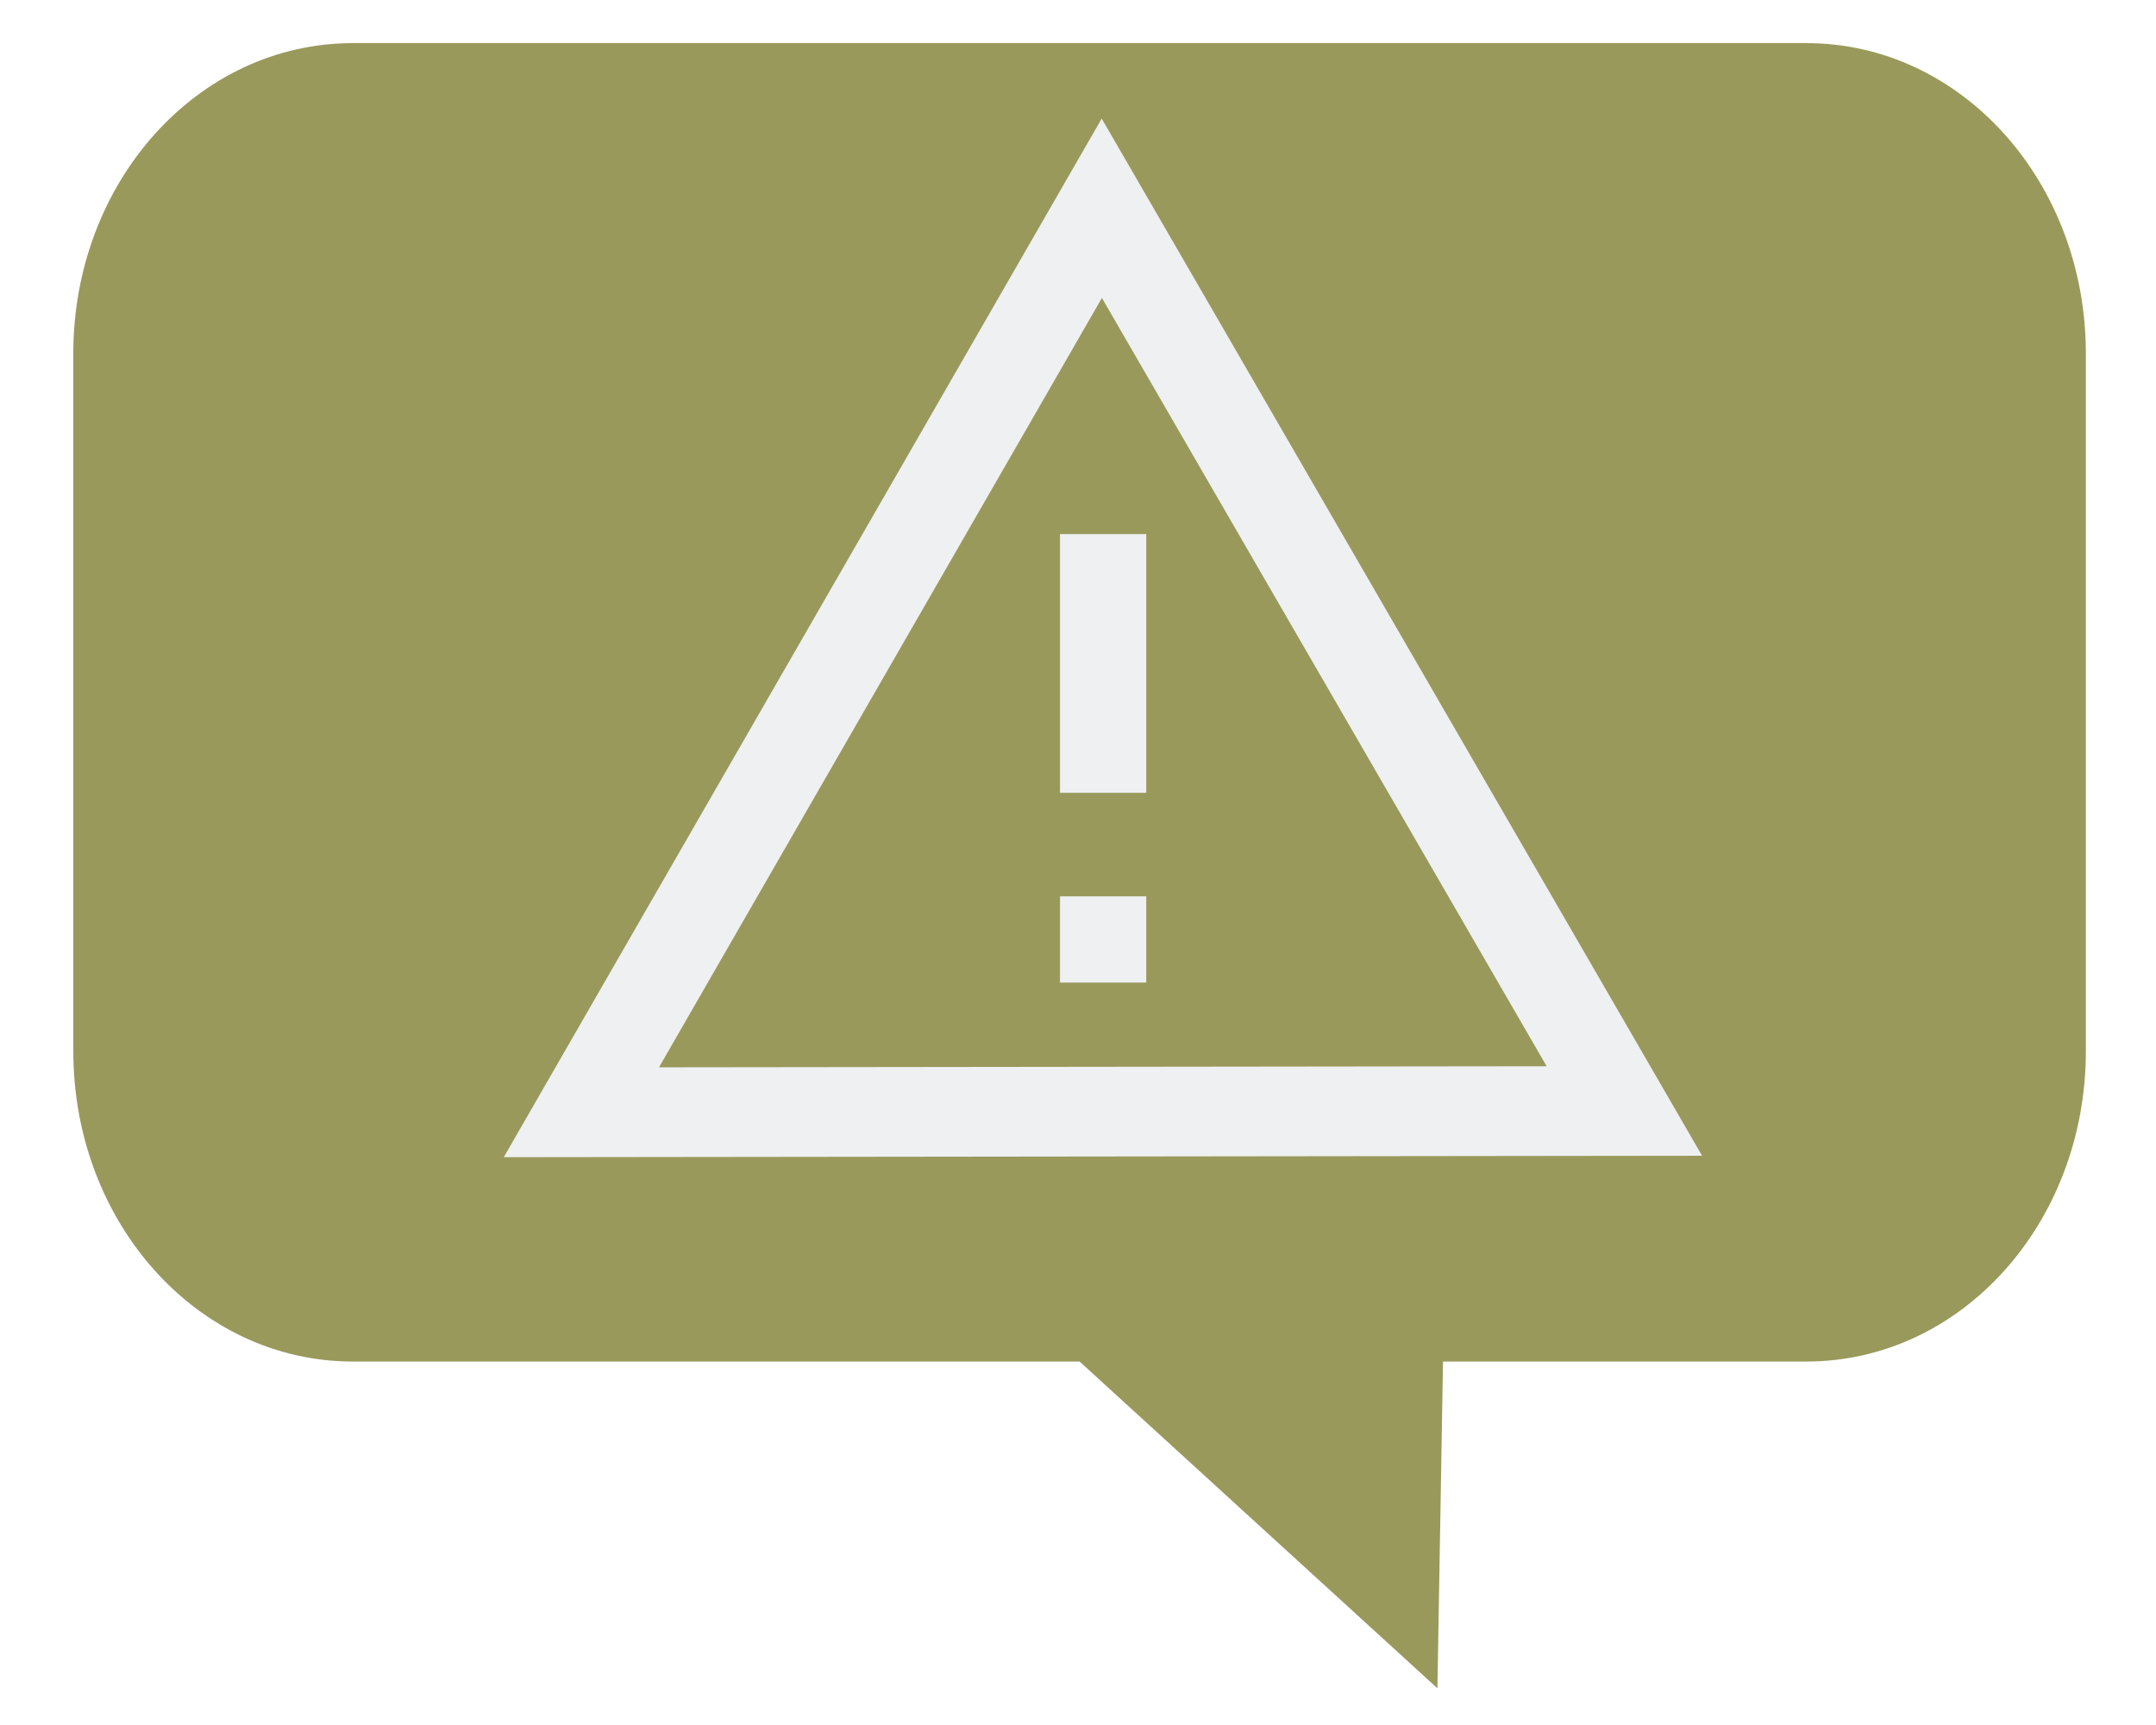
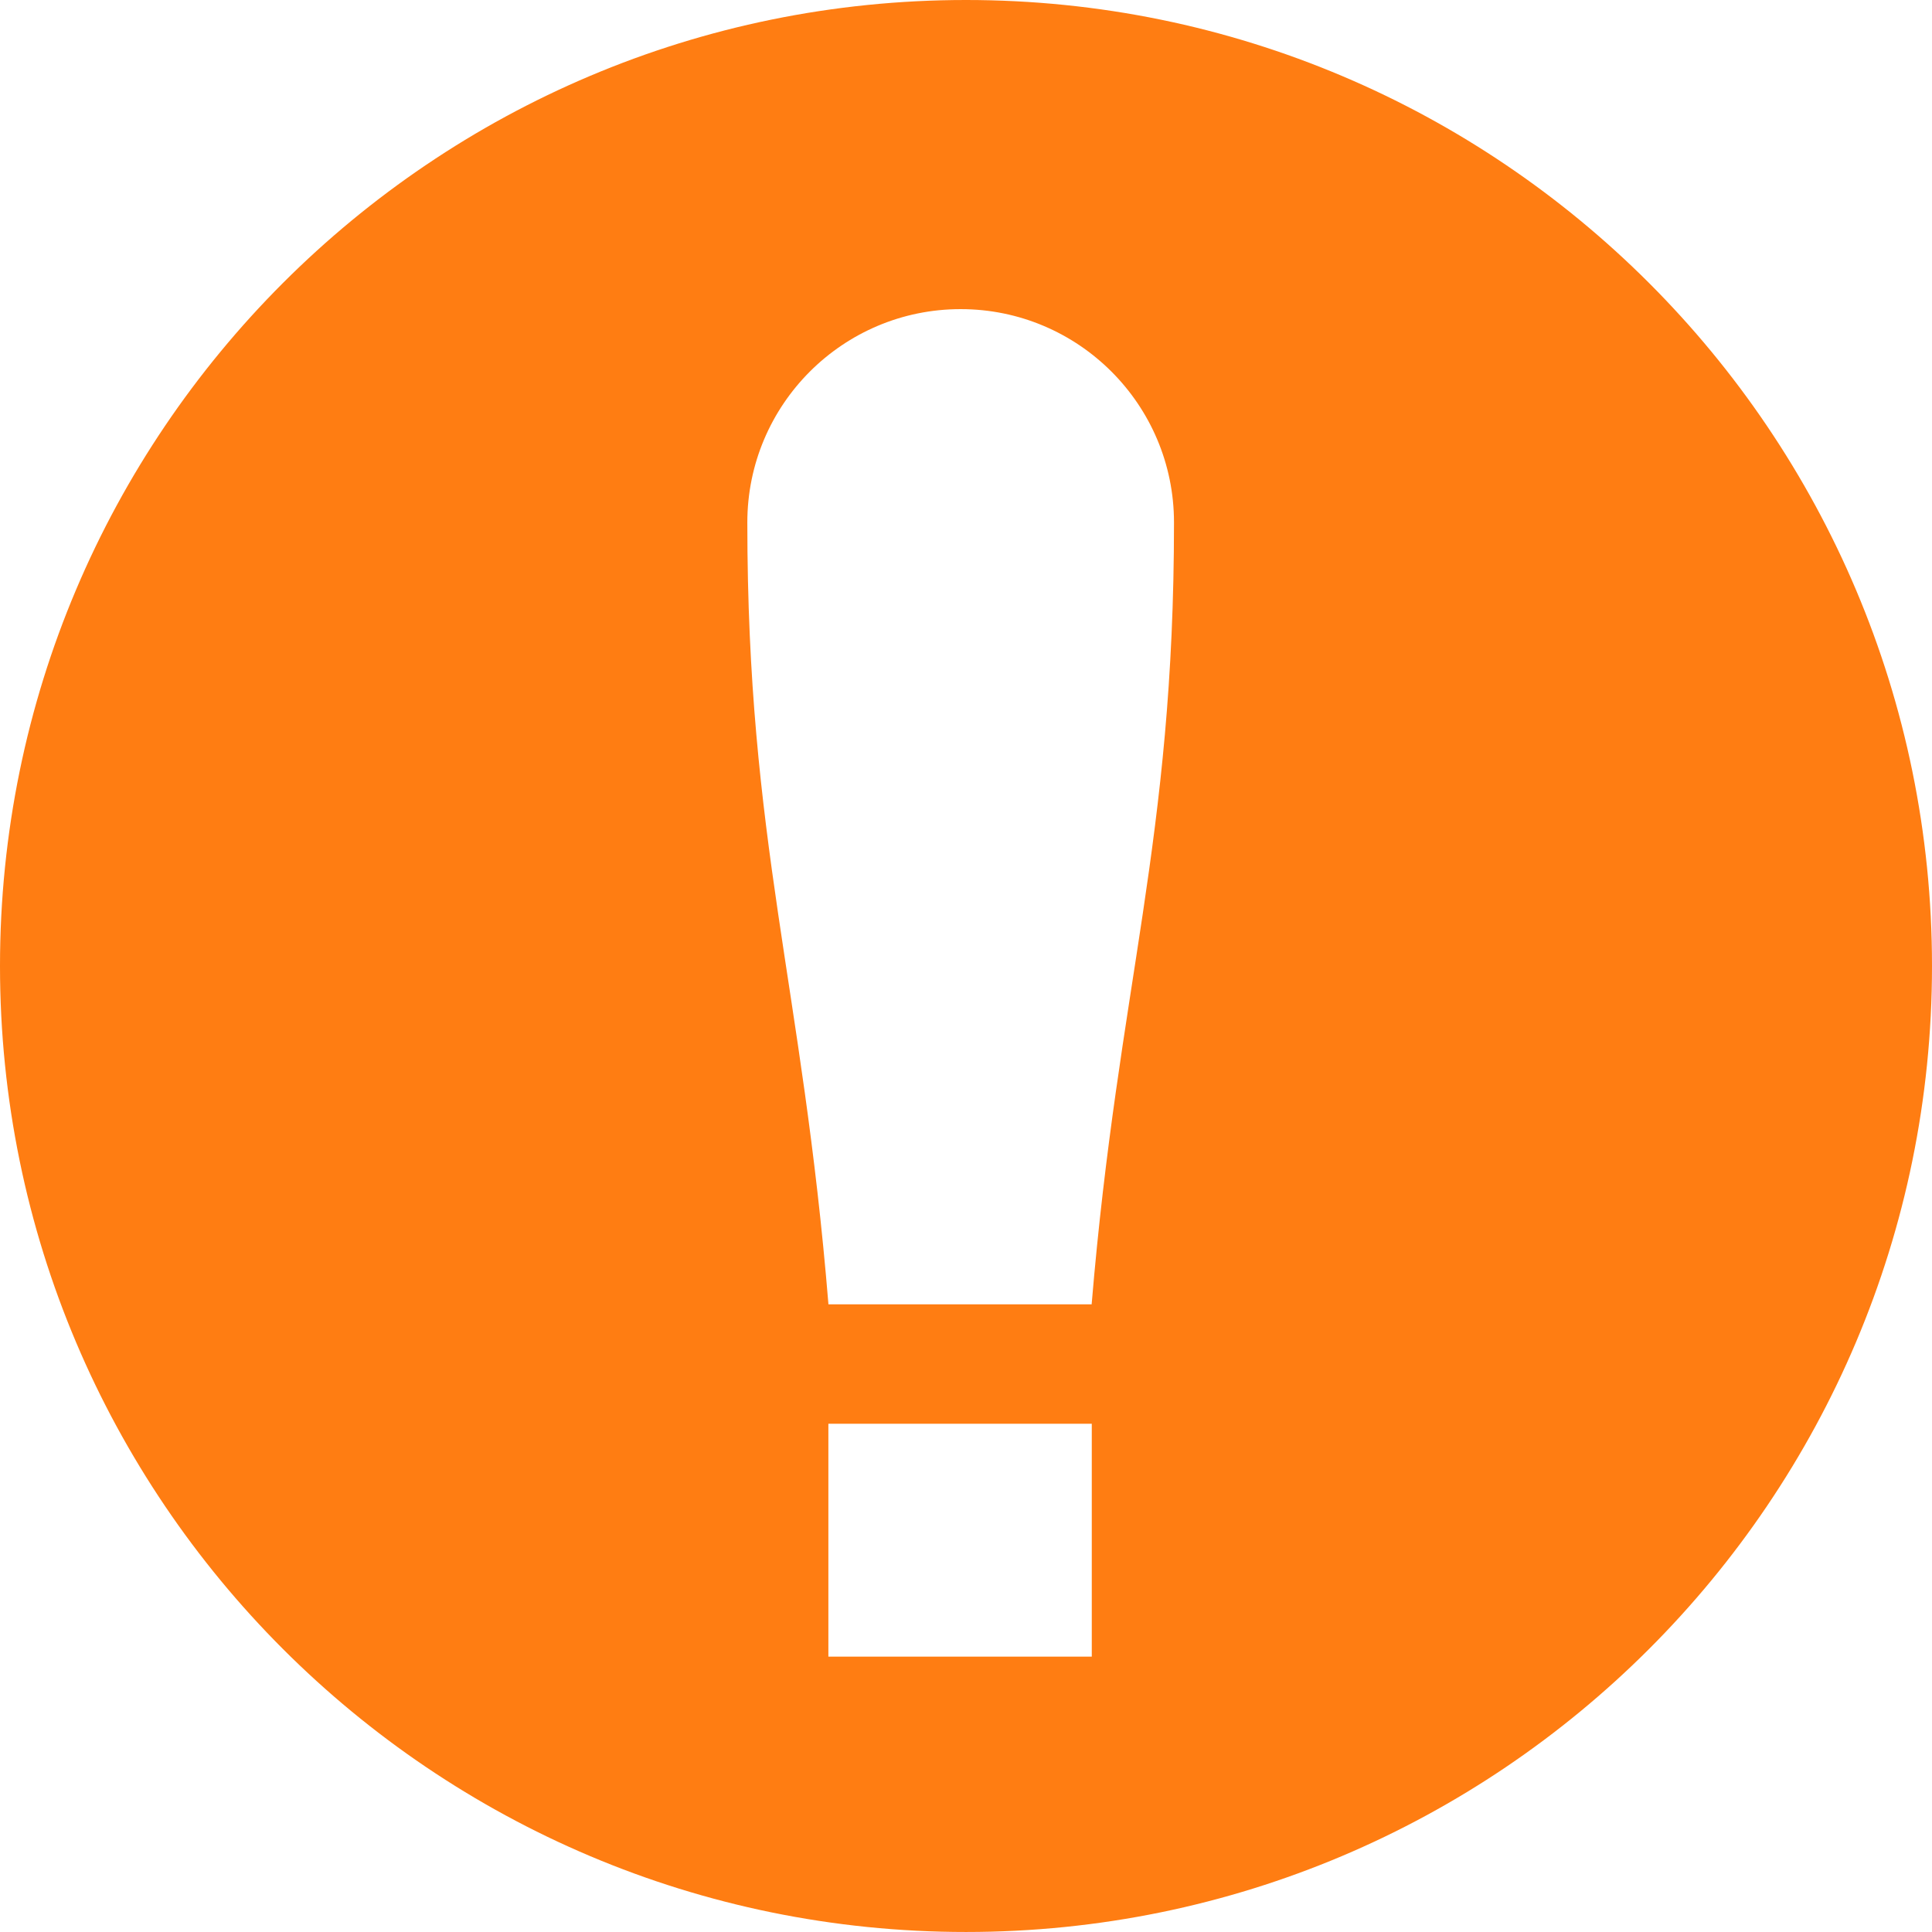
- <svg width="125" height="100">
-   <g transform="matrix(0.81,0,0,0.9,-21.6797,-101.5389)">
-     <path fill="#99995C" d="M 52.012,115.599 H 156.066 c 11.08,0 20,8.92 20,20 v 44.921 c 0,11.08 -8.92,20 -20,20 h -13.007 -13.007 l -0.4,21.049 -25.613,-21.049 H 91.032 78.025 65.019 52.012 c -11.08,0 -20,-8.92 -20,-20 v -44.921 c 0,-11.08 8.92,-20 20,-20 z" />
+ <svg xmlns="http://www.w3.org/2000/svg" version="1.1" id="Layer_1" x="0px" y="0px" width="122.88px" height="122.88px" viewBox="0 0 122.88 122.88" enable-background="new 0 0 122.88 122.88" xml:space="preserve">
+   <g>
+     <path fill="#ff7d12" fill-rule="evenodd" clip-rule="evenodd" d="M61.44,0c33.926,0,61.44,27.514,61.44,61.44c0,33.926-27.514,61.439-61.44,61.439 C27.513,122.88,0,95.366,0,61.44C0,27.514,27.513,0,61.44,0L61.44,0z M52.687,90.555H69.44v14.81H52.687V90.555L52.687,90.555z M69.431,82.96H52.691c-1.665-20.343-5.159-29.414-5.159-49.729c0-7.492,6.075-13.57,13.567-13.57s13.57,6.078,13.57,13.57 C74.67,53.535,71.13,62.633,69.431,82.96L69.431,82.96z" />
  </g>
-   <g transform="matrix(-1.3,0,0,-1.3,-31.29299,5.243153)">
-     <path stroke="#eff0f1" stroke-width="4" fill="none" d="m -50,-45.566 -11.605,20.156 -11.605,20.156 -11.653,-20.128 -11.653,-20.128 23.258,-0.028 z" />
-   </g>
-   <rect width="5" height="5" fill="#eff0f1" x="61.457" y="51.961" />
-   <rect width="5" height="15" fill="#eff0f1" x="61.457" y="30.961" />
</svg>
